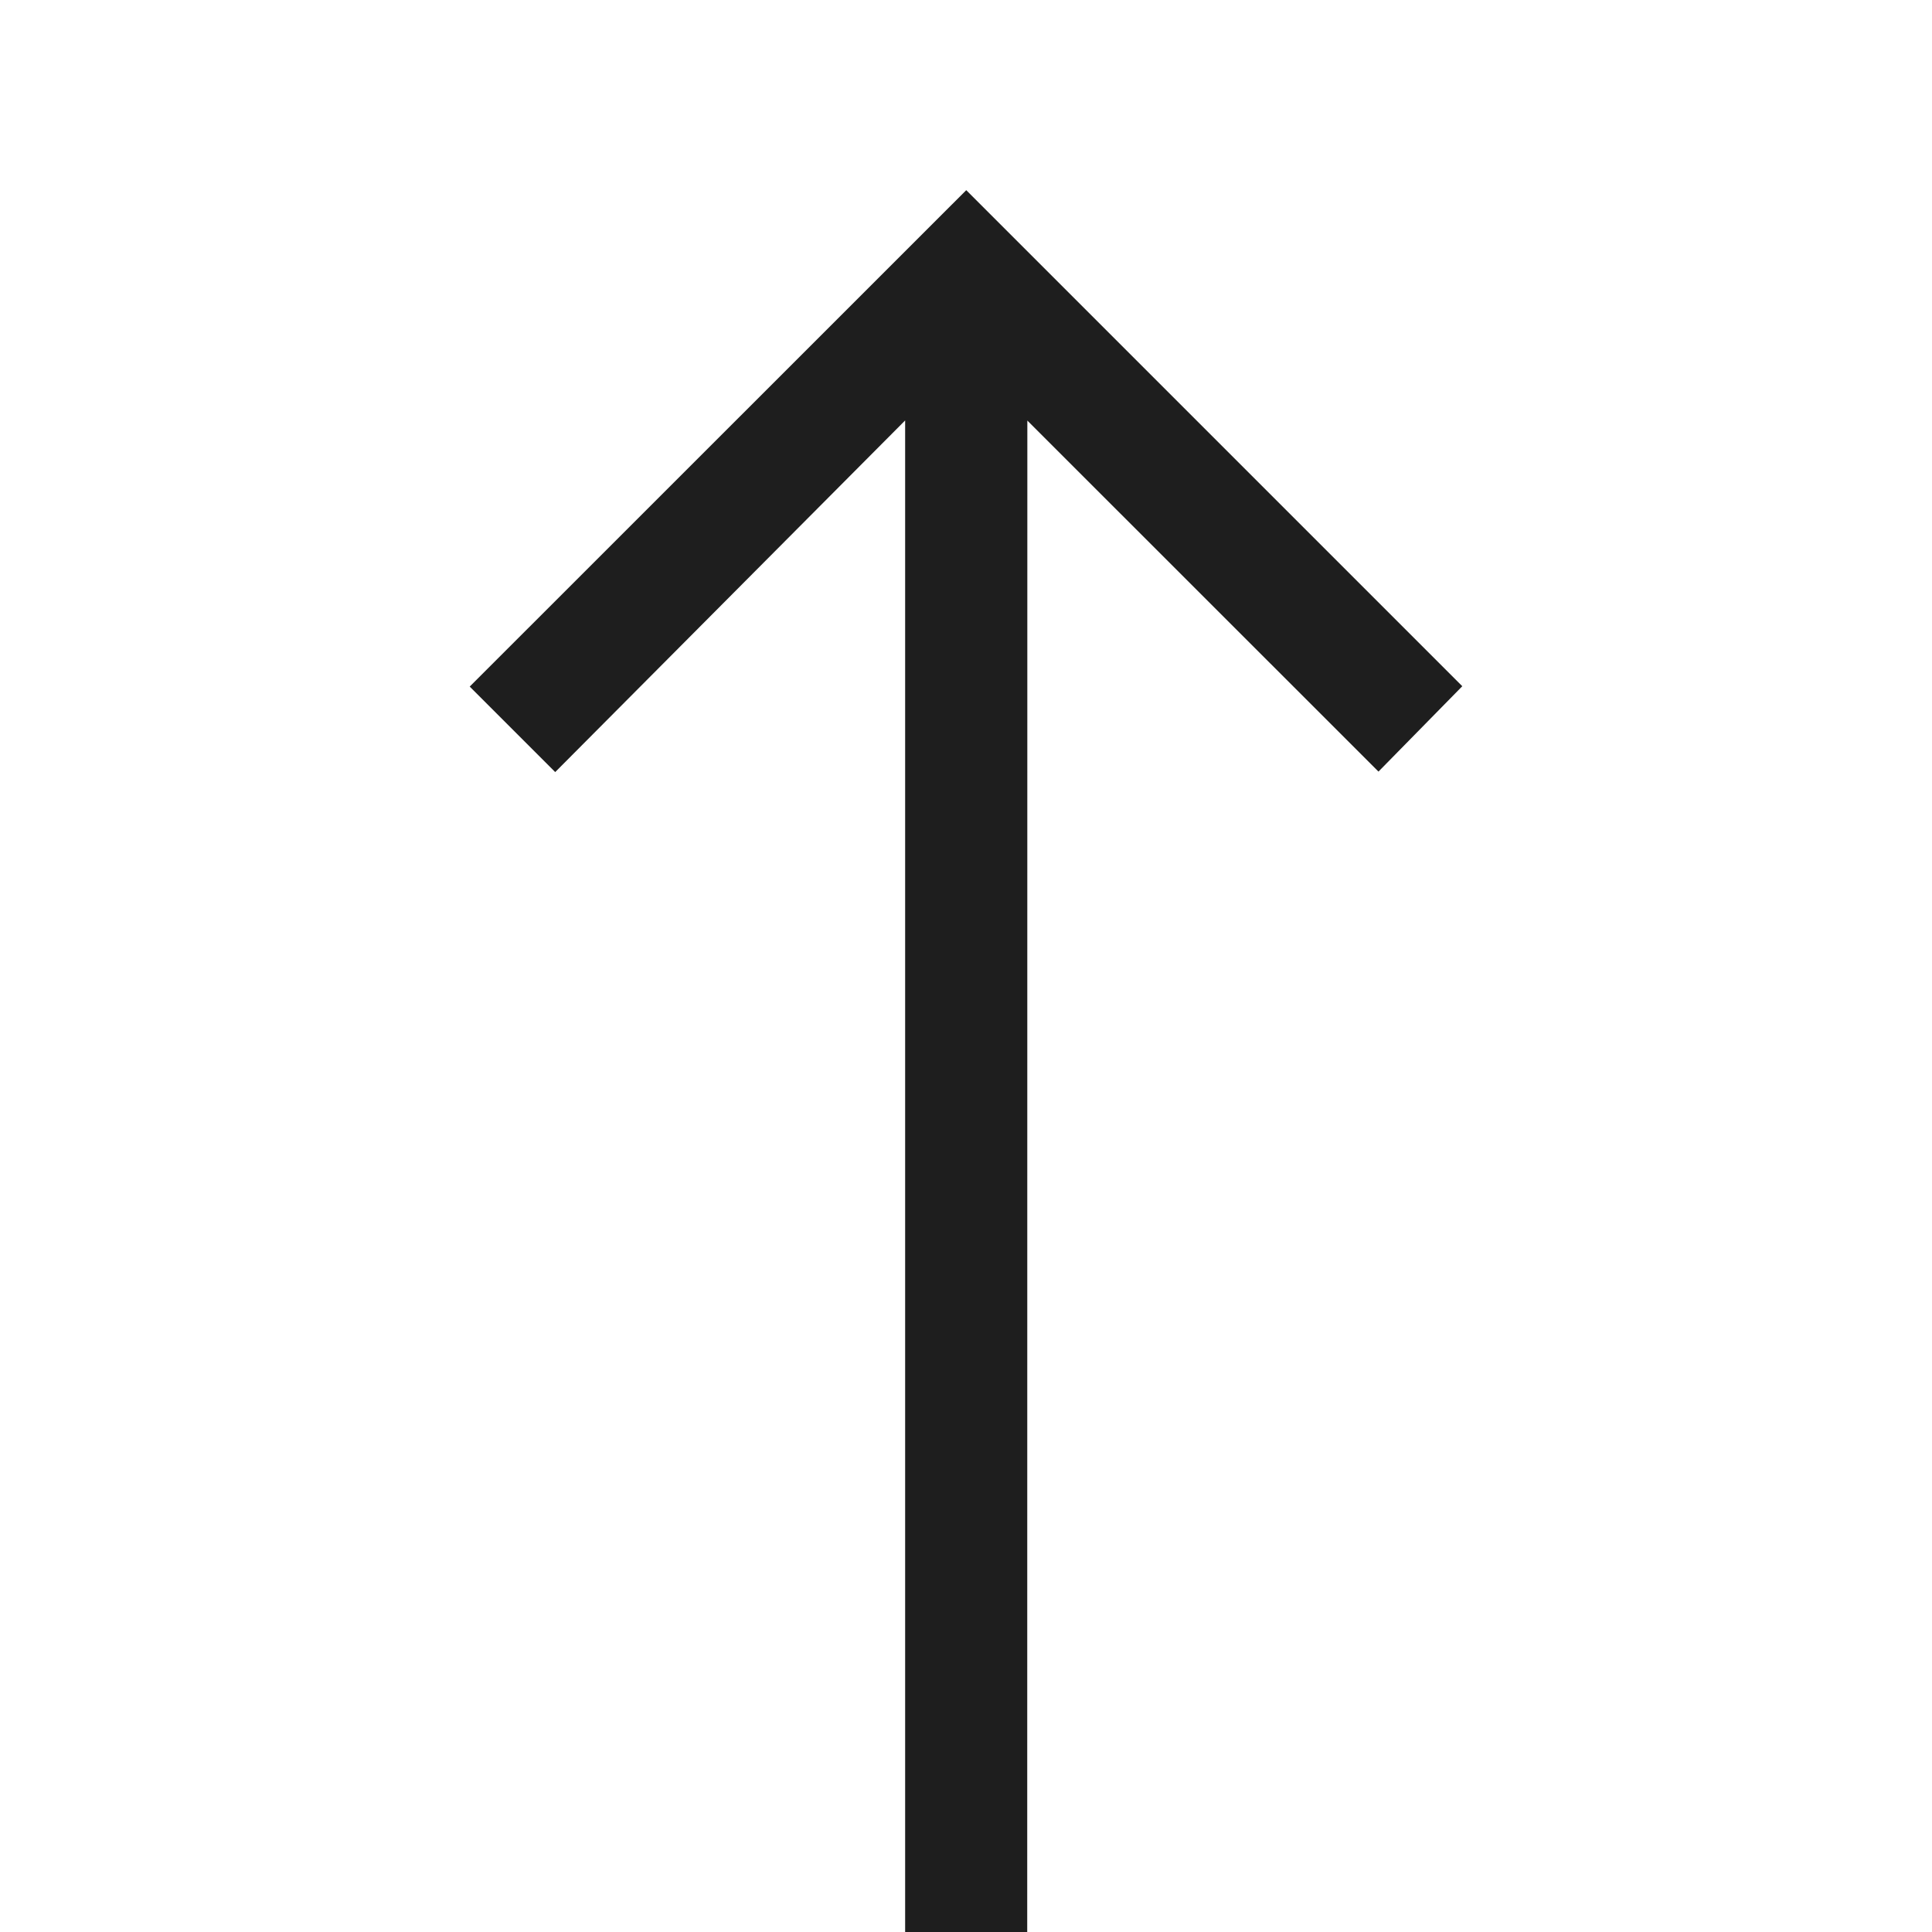
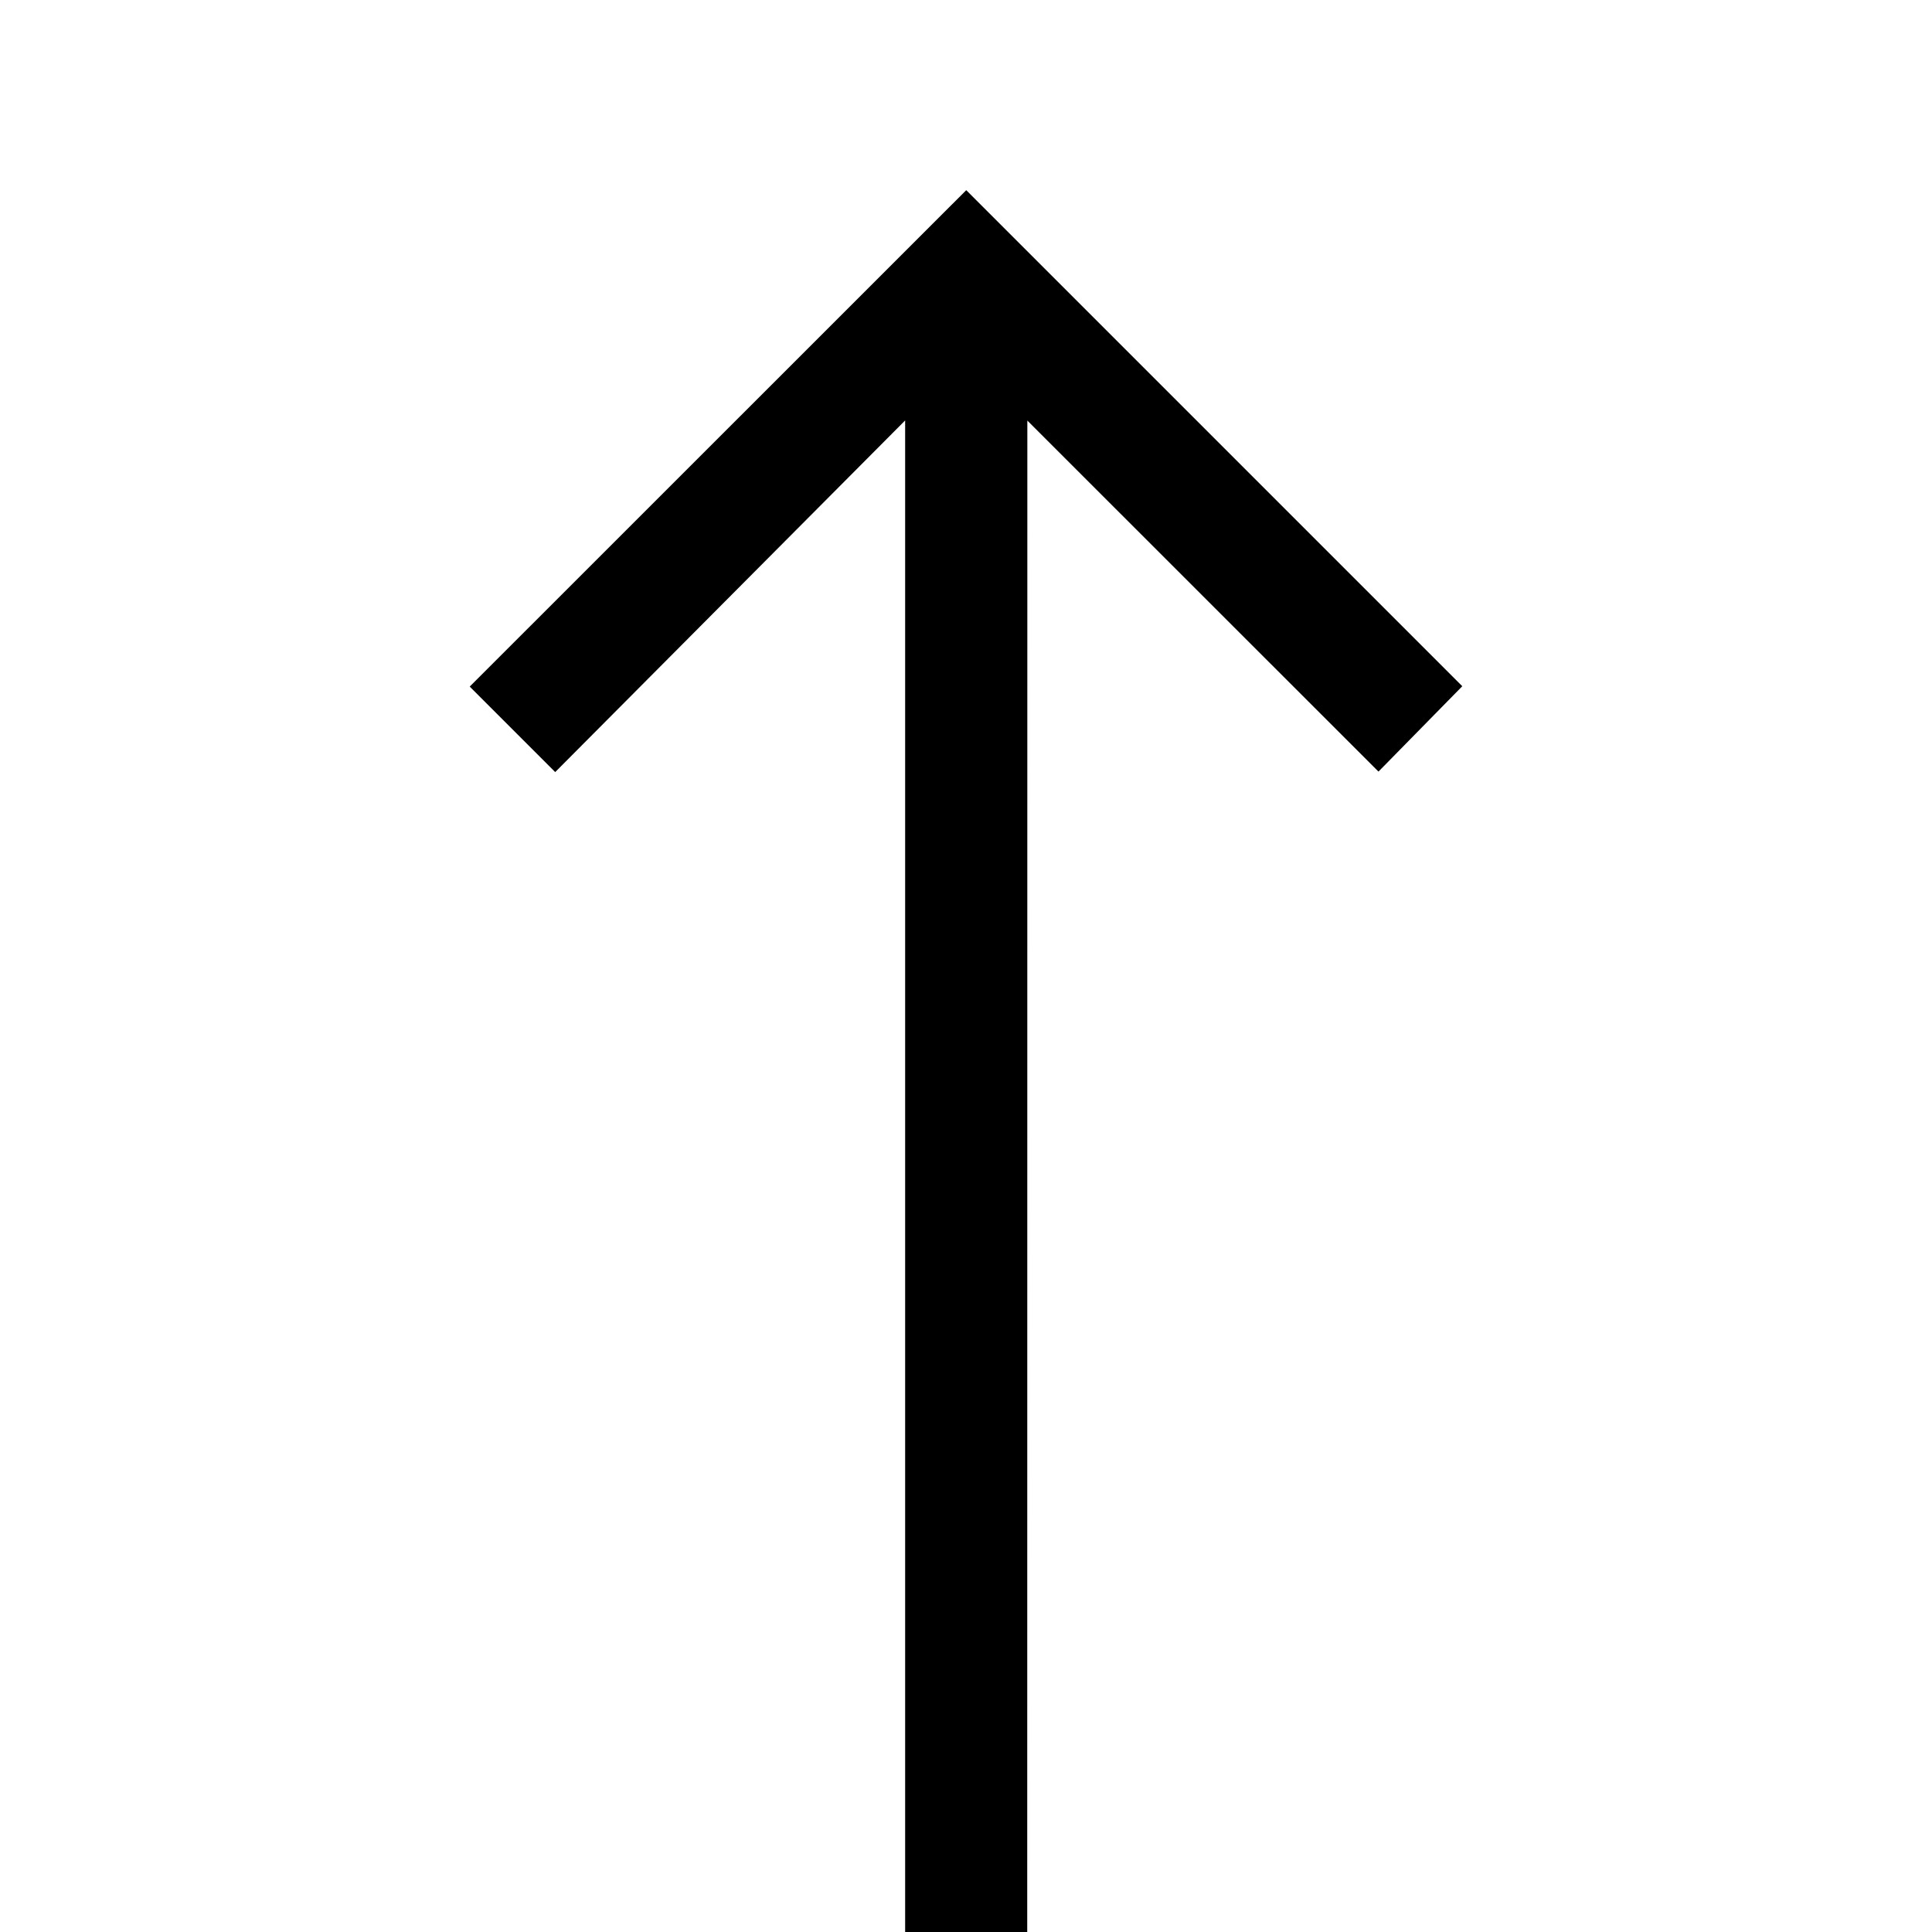
<svg xmlns="http://www.w3.org/2000/svg" width="16" height="16" viewBox="0 0 16 16" fill="none">
-   <path d="M7.496 3.482V16H8.507L8.508 3.483L11.416 6.39L12.11 5.683L8.002 1.575L3.89 5.686L4.598 6.394L7.496 3.482Z" fill="#1E1E1E" />
+   <path d="M7.496 3.482V16H8.507L8.508 3.483L11.416 6.39L12.11 5.683L8.002 1.575L3.89 5.686L4.598 6.394L7.496 3.482Z" fill="currentColor" />
</svg>
